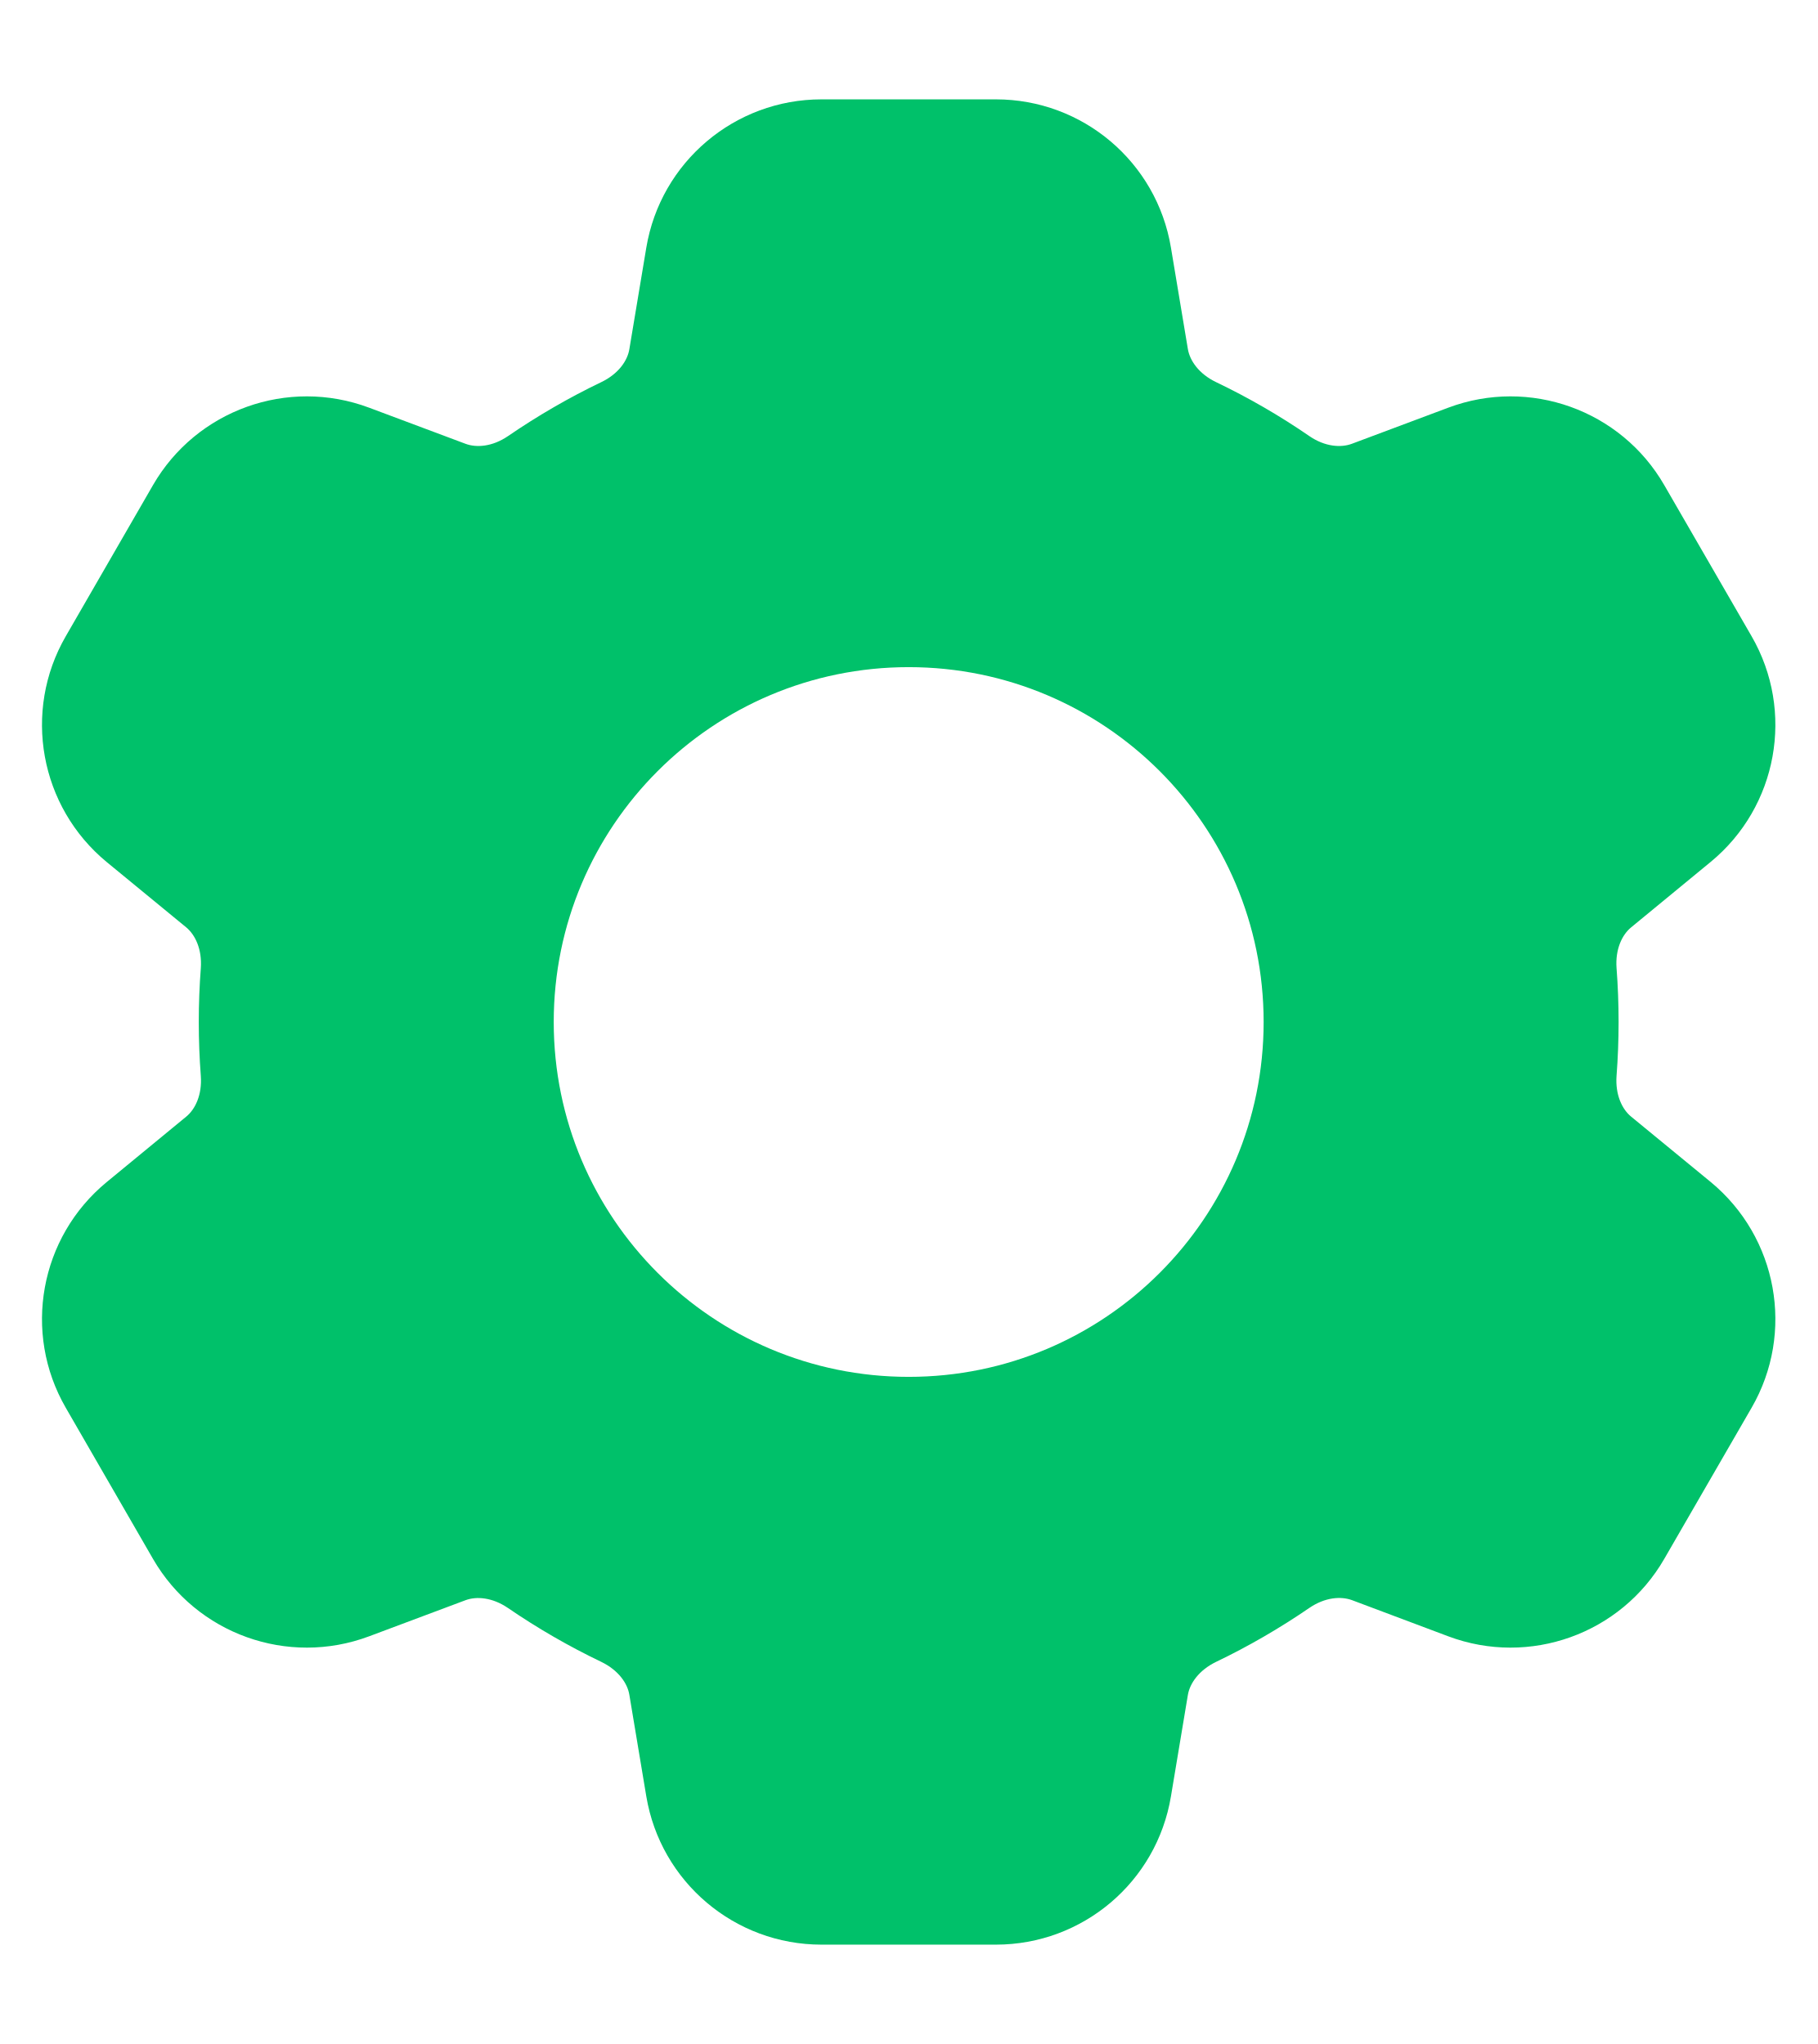
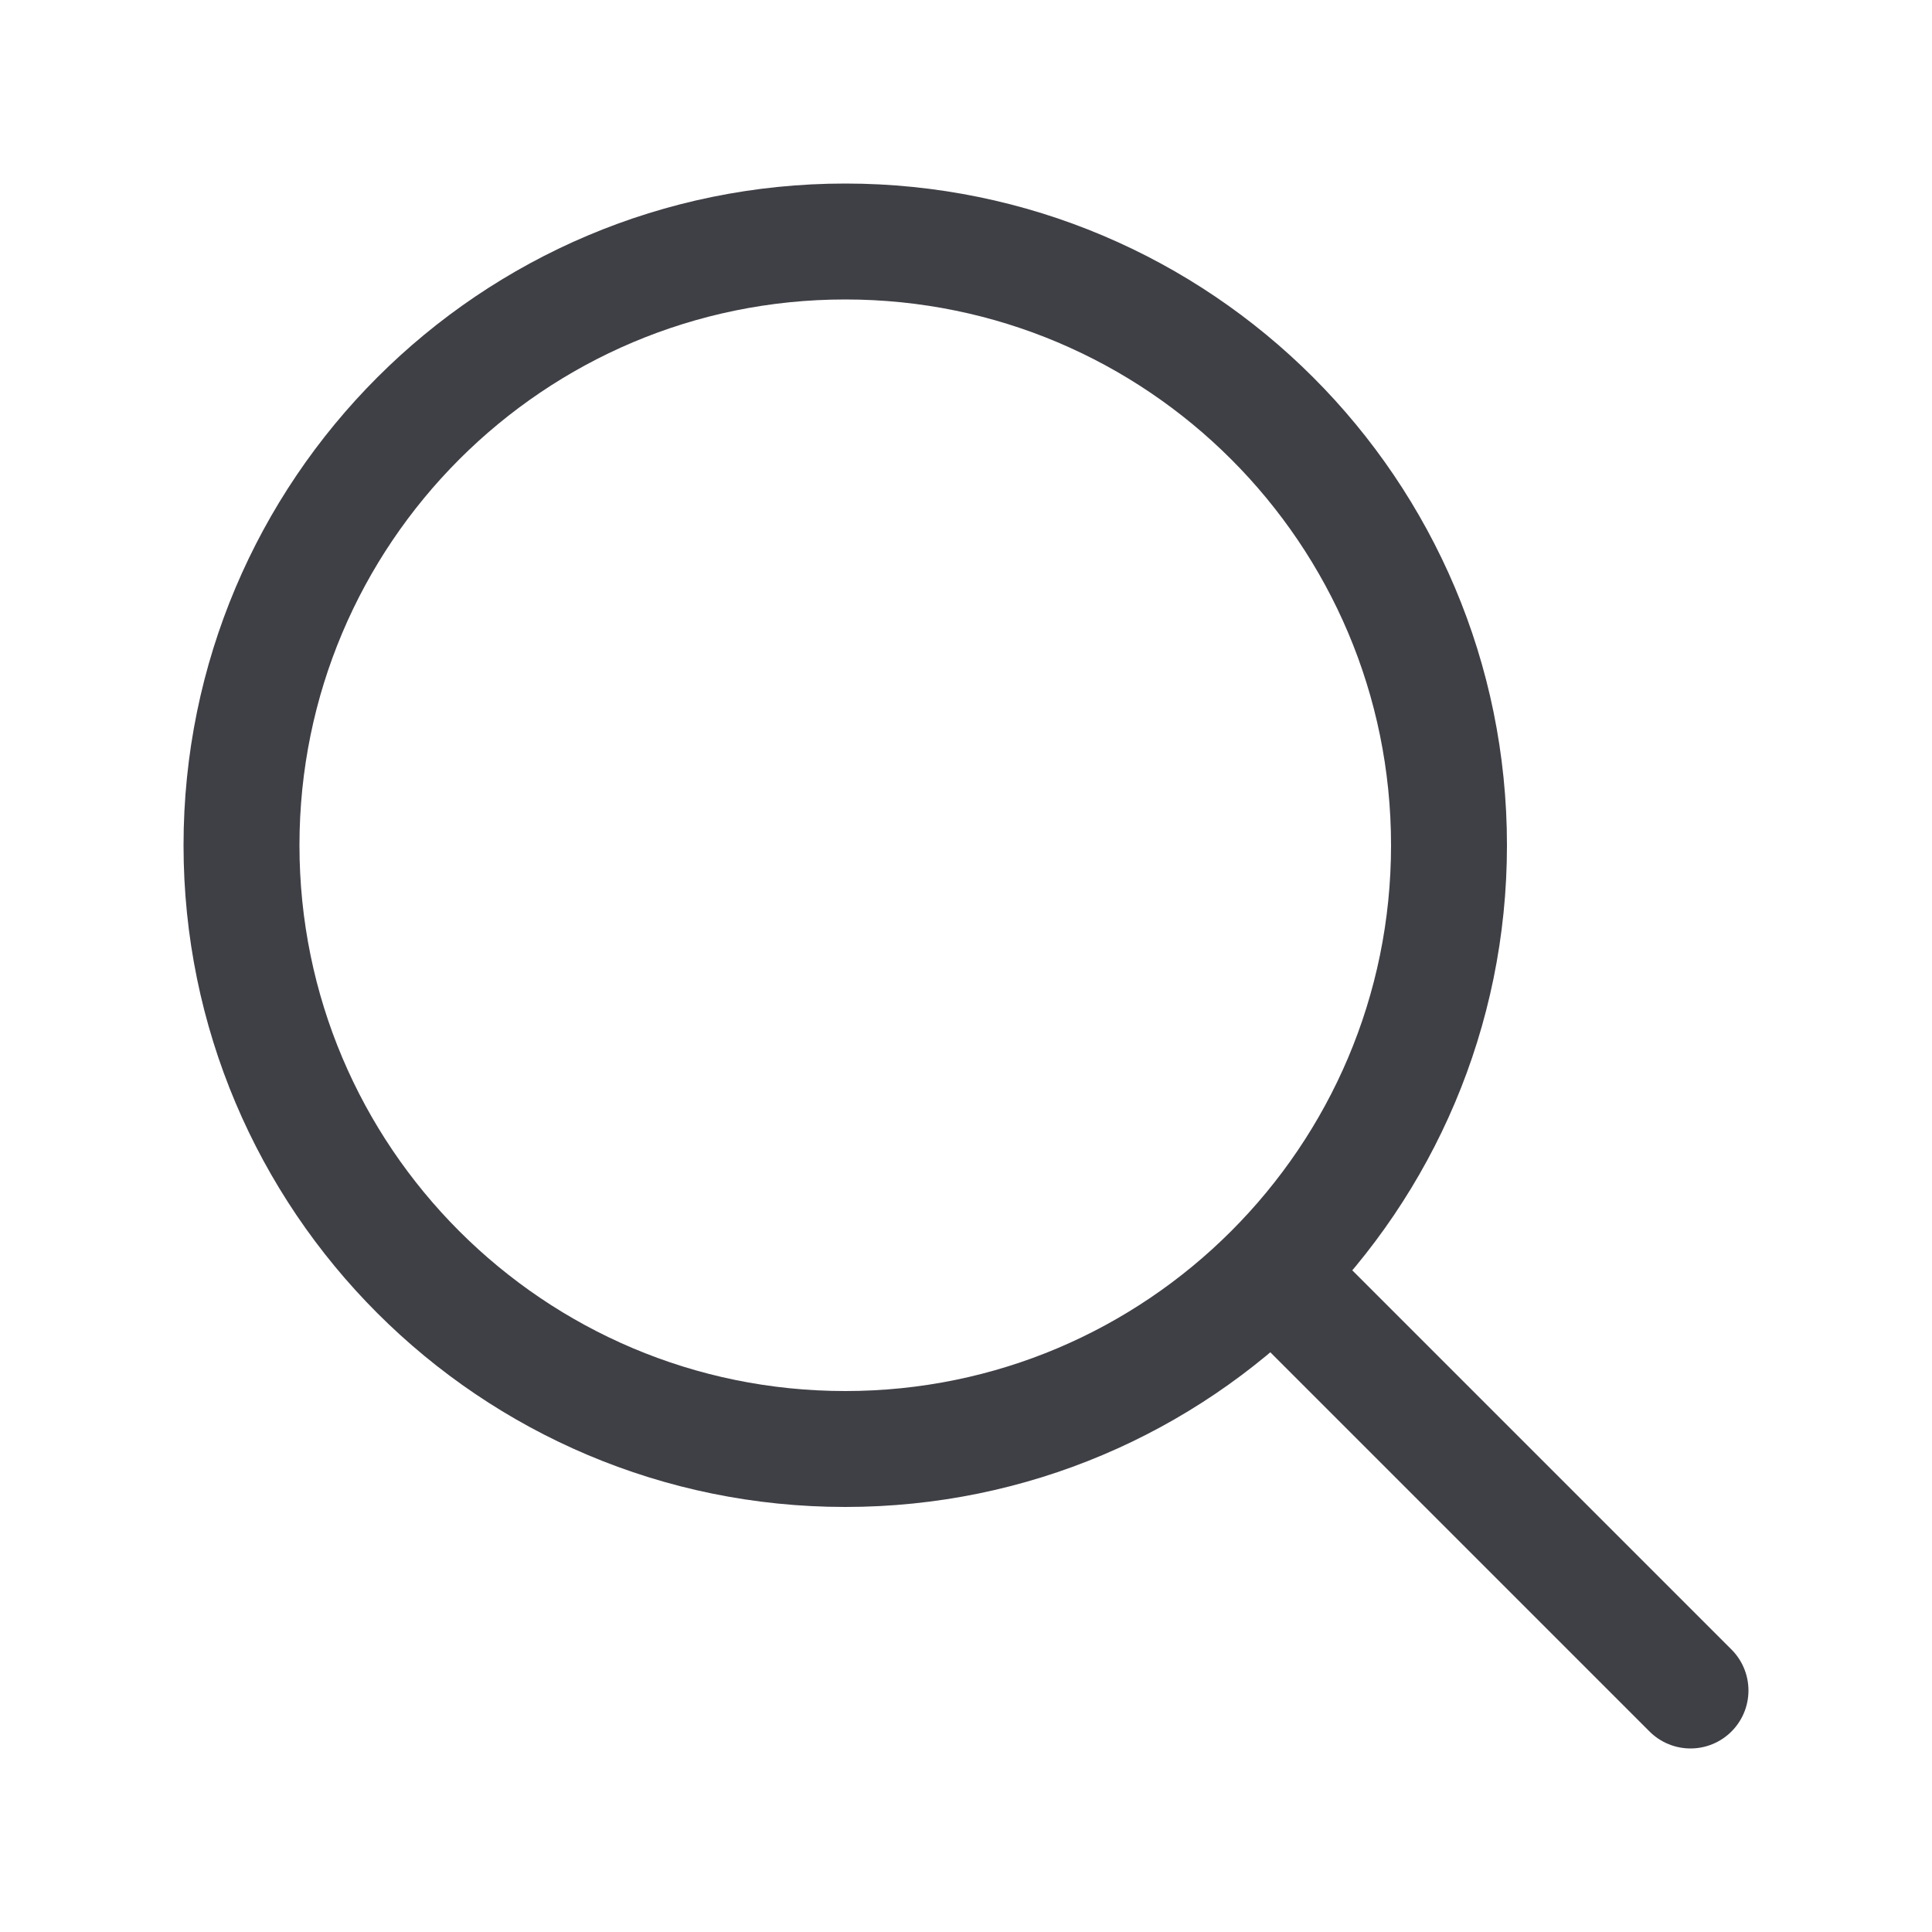
- <svg xmlns="http://www.w3.org/2000/svg" width="16" height="18" viewBox="0 0 16 18" fill="none">
-   <path fill-rule="evenodd" clip-rule="evenodd" d="M7.232 0.875C6.468 0.875 5.816 1.427 5.69 2.181L5.541 3.074C5.525 3.175 5.446 3.292 5.294 3.365C5.008 3.502 4.733 3.662 4.473 3.84C4.334 3.935 4.194 3.944 4.098 3.908L3.249 3.59C2.533 3.322 1.729 3.611 1.347 4.272L0.579 5.603C0.197 6.264 0.35 7.105 0.939 7.591L1.64 8.167C1.718 8.232 1.78 8.358 1.768 8.526C1.756 8.682 1.75 8.841 1.75 9C1.75 9.16 1.756 9.318 1.768 9.475C1.78 9.642 1.719 9.768 1.64 9.833L0.939 10.41C0.35 10.895 0.197 11.736 0.579 12.397L1.347 13.728C1.729 14.389 2.533 14.678 3.249 14.41L4.098 14.092C4.194 14.056 4.334 14.066 4.473 14.161C4.733 14.339 5.008 14.498 5.294 14.635C5.446 14.709 5.525 14.825 5.541 14.926L5.69 15.819C5.816 16.573 6.468 17.125 7.232 17.125H8.768C9.532 17.125 10.184 16.573 10.309 15.819L10.458 14.926C10.475 14.825 10.554 14.709 10.706 14.635C10.992 14.498 11.267 14.338 11.527 14.16C11.666 14.065 11.806 14.056 11.902 14.091L12.751 14.41C13.466 14.678 14.271 14.389 14.652 13.728L15.421 12.397C15.803 11.736 15.65 10.895 15.061 10.409L14.36 9.833C14.281 9.768 14.22 9.642 14.232 9.474C14.244 9.318 14.25 9.159 14.25 9C14.25 8.84 14.244 8.682 14.232 8.525C14.22 8.358 14.281 8.232 14.36 8.167L15.061 7.59C15.65 7.105 15.803 6.264 15.421 5.603L14.652 4.272C14.271 3.611 13.466 3.322 12.751 3.59L11.902 3.908C11.806 3.944 11.665 3.935 11.527 3.84C11.267 3.661 10.992 3.502 10.706 3.365C10.554 3.292 10.475 3.175 10.458 3.074L10.309 2.181C10.184 1.427 9.532 0.875 8.768 0.875H7.232ZM8 12.125C9.726 12.125 11.125 10.726 11.125 9C11.125 7.274 9.726 5.875 8 5.875C6.274 5.875 4.875 7.274 4.875 9C4.875 10.726 6.274 12.125 8 12.125Z" fill="#00C16A" />
+ <svg xmlns="http://www.w3.org/2000/svg" width="20" height="20" viewBox="0 0 20 20" fill="none">
+   <path d="M17.5 17.5L13.169 13.169M13.169 13.169C14.3 12.038 15 10.476 15 8.75C15 5.298 12.202 2.5 8.75 2.5C5.298 2.5 2.5 5.298 2.5 8.75C2.5 12.202 5.298 15 8.75 15C10.476 15 12.038 14.3 13.169 13.169Z" stroke="#3F3F46" stroke-width="1.2" stroke-linecap="round" stroke-linejoin="round" />
</svg>
